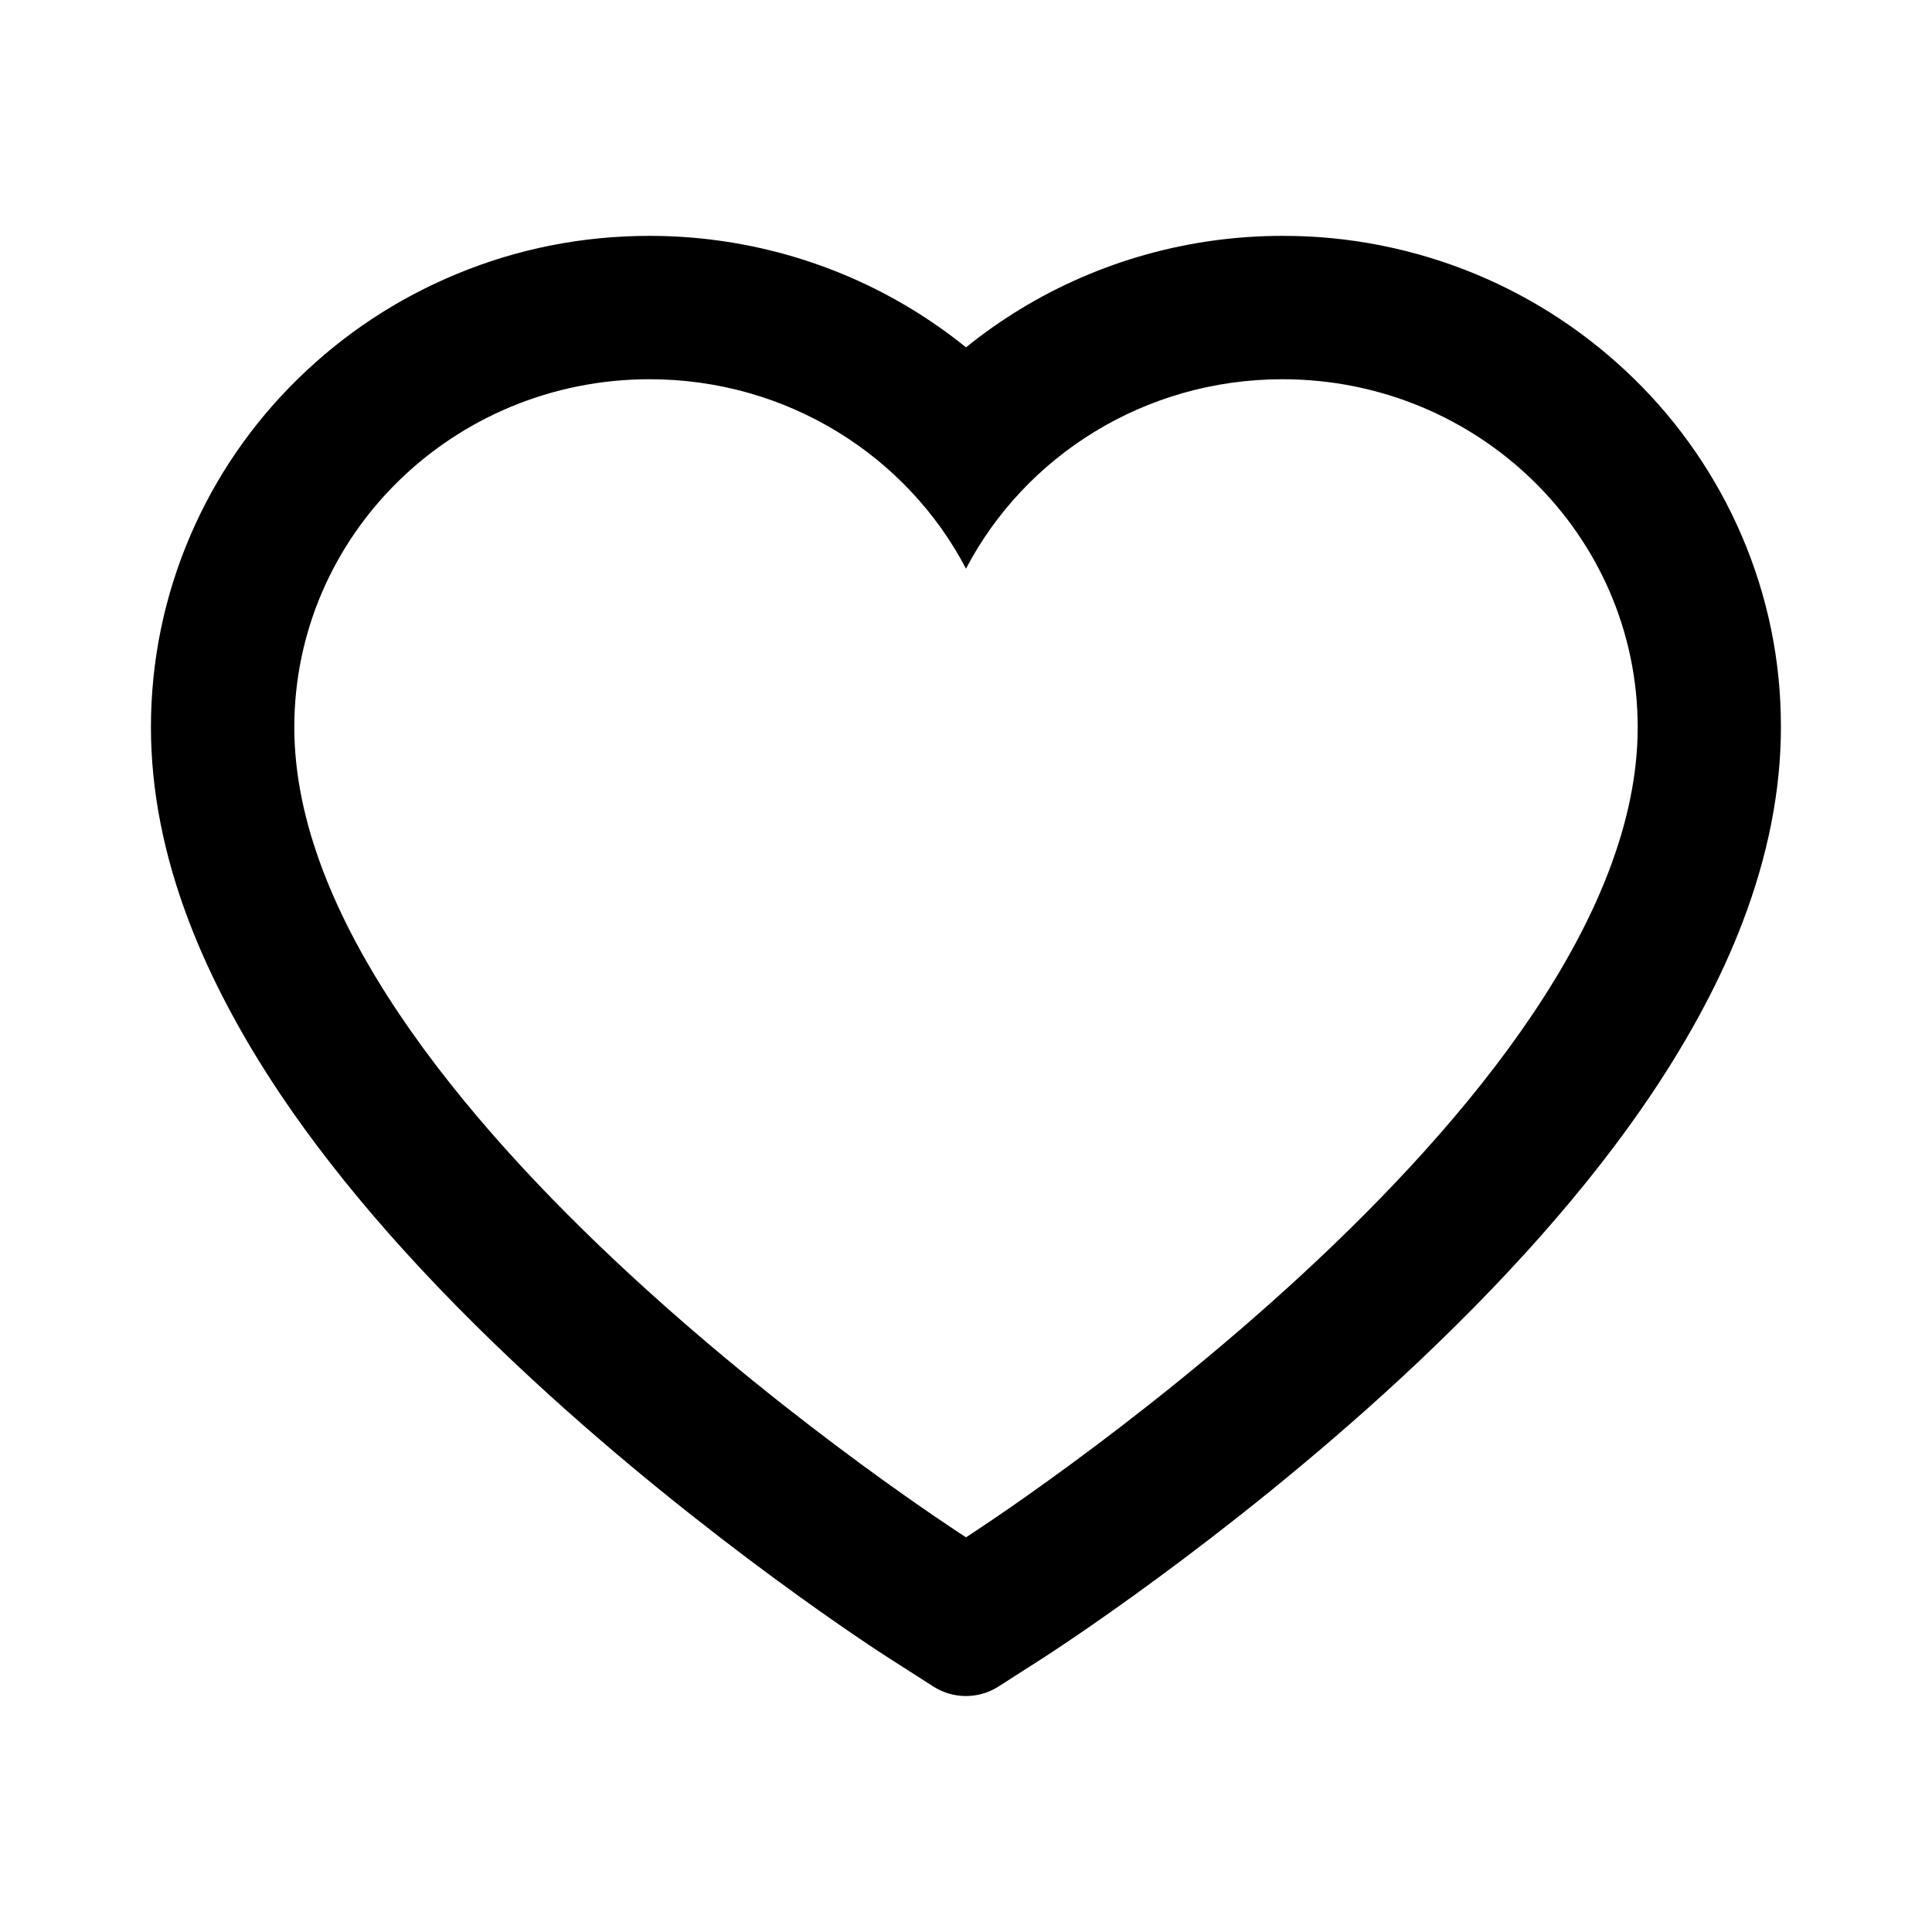
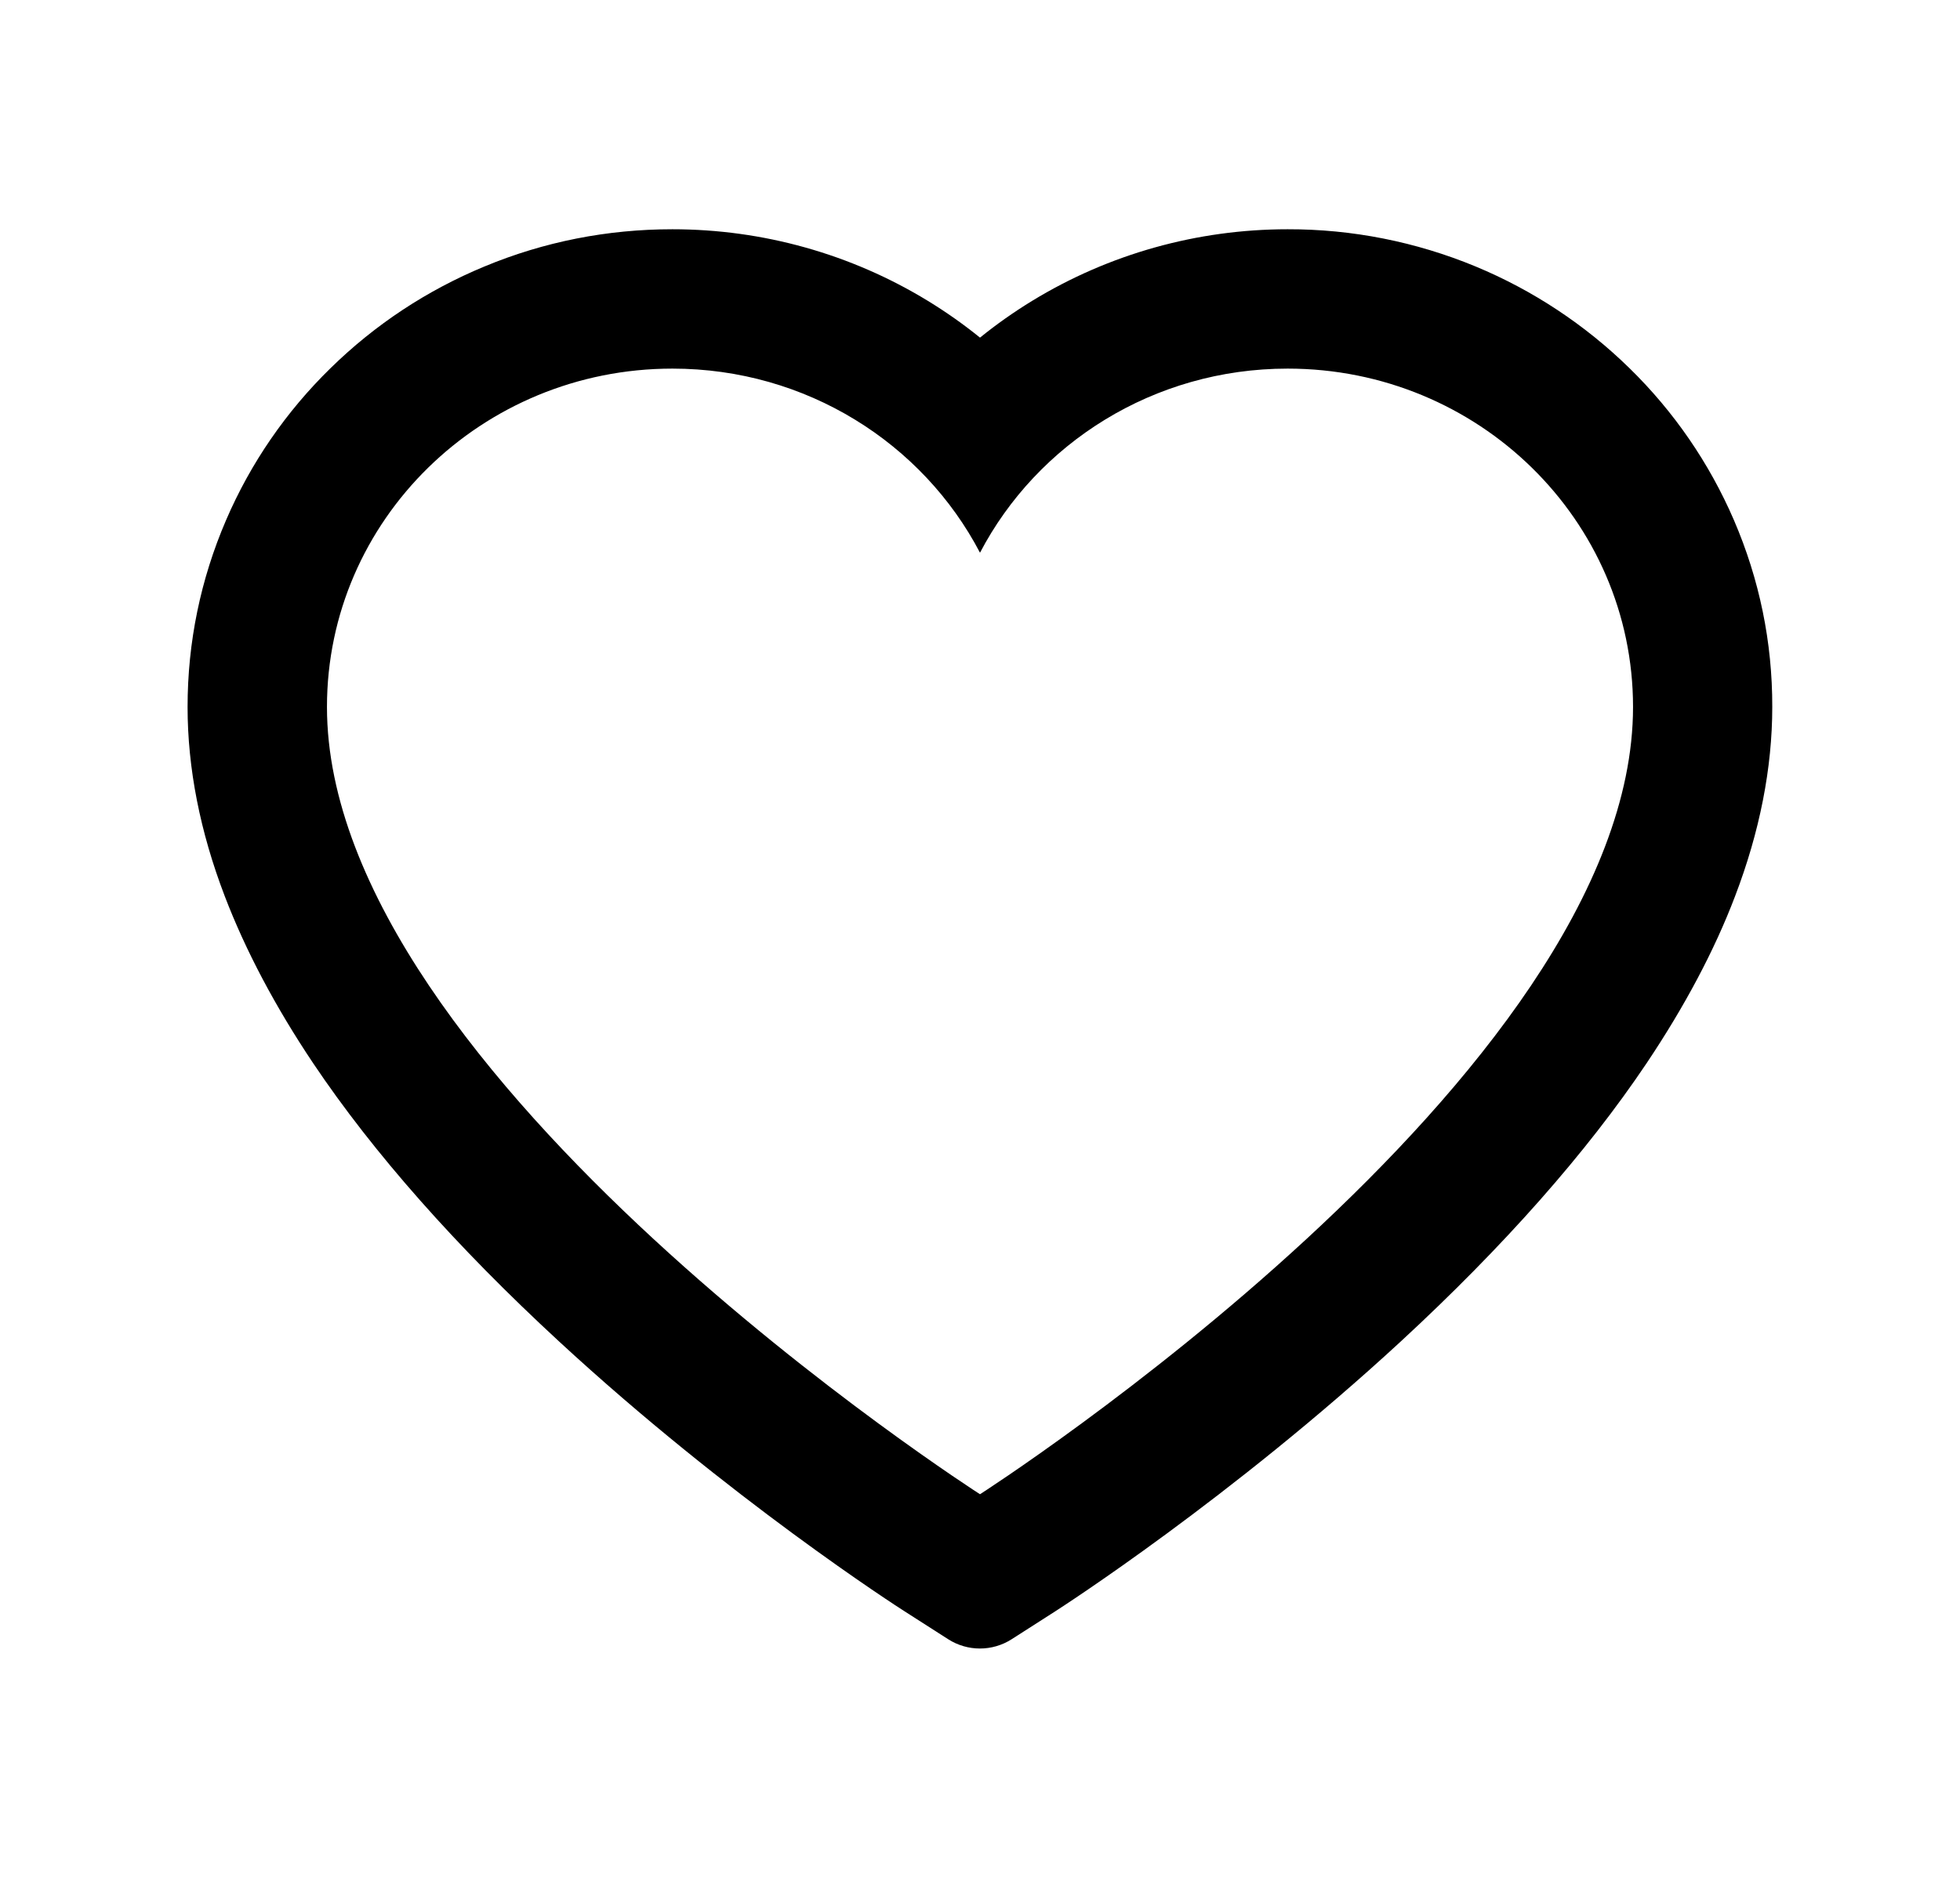
- <svg xmlns="http://www.w3.org/2000/svg" width="24" height="24" viewBox="0 0 24 24" fill="none">
+ <svg xmlns="http://www.w3.org/2000/svg" width="24" height="23" viewBox="0 0 24 24" fill="none">
  <path d="M21.633 6.647C21.319 5.919 20.866 5.26 20.299 4.706C19.732 4.151 19.064 3.709 18.331 3.405C17.57 3.09 16.754 2.928 15.931 2.93C14.775 2.93 13.648 3.246 12.668 3.844C12.434 3.987 12.211 4.144 12 4.315C11.789 4.144 11.566 3.987 11.332 3.844C10.352 3.246 9.225 2.93 8.07 2.93C7.237 2.93 6.431 3.089 5.67 3.405C4.934 3.71 4.27 4.148 3.701 4.706C3.134 5.26 2.68 5.919 2.367 6.647C2.041 7.404 1.875 8.208 1.875 9.035C1.875 9.816 2.034 10.629 2.351 11.456C2.616 12.148 2.995 12.865 3.48 13.589C4.249 14.735 5.306 15.93 6.619 17.142C8.794 19.151 10.948 20.538 11.039 20.595L11.595 20.951C11.841 21.108 12.157 21.108 12.403 20.951L12.959 20.595C13.05 20.536 15.202 19.151 17.379 17.142C18.691 15.93 19.748 14.735 20.517 13.589C21.002 12.865 21.384 12.148 21.647 11.456C21.963 10.629 22.123 9.816 22.123 9.035C22.125 8.208 21.959 7.404 21.633 6.647V6.647ZM12 19.097C12 19.097 3.656 13.751 3.656 9.035C3.656 6.647 5.632 4.711 8.07 4.711C9.783 4.711 11.269 5.667 12 7.064C12.731 5.667 14.217 4.711 15.931 4.711C18.368 4.711 20.344 6.647 20.344 9.035C20.344 13.751 12 19.097 12 19.097Z" fill="black" />
</svg>
